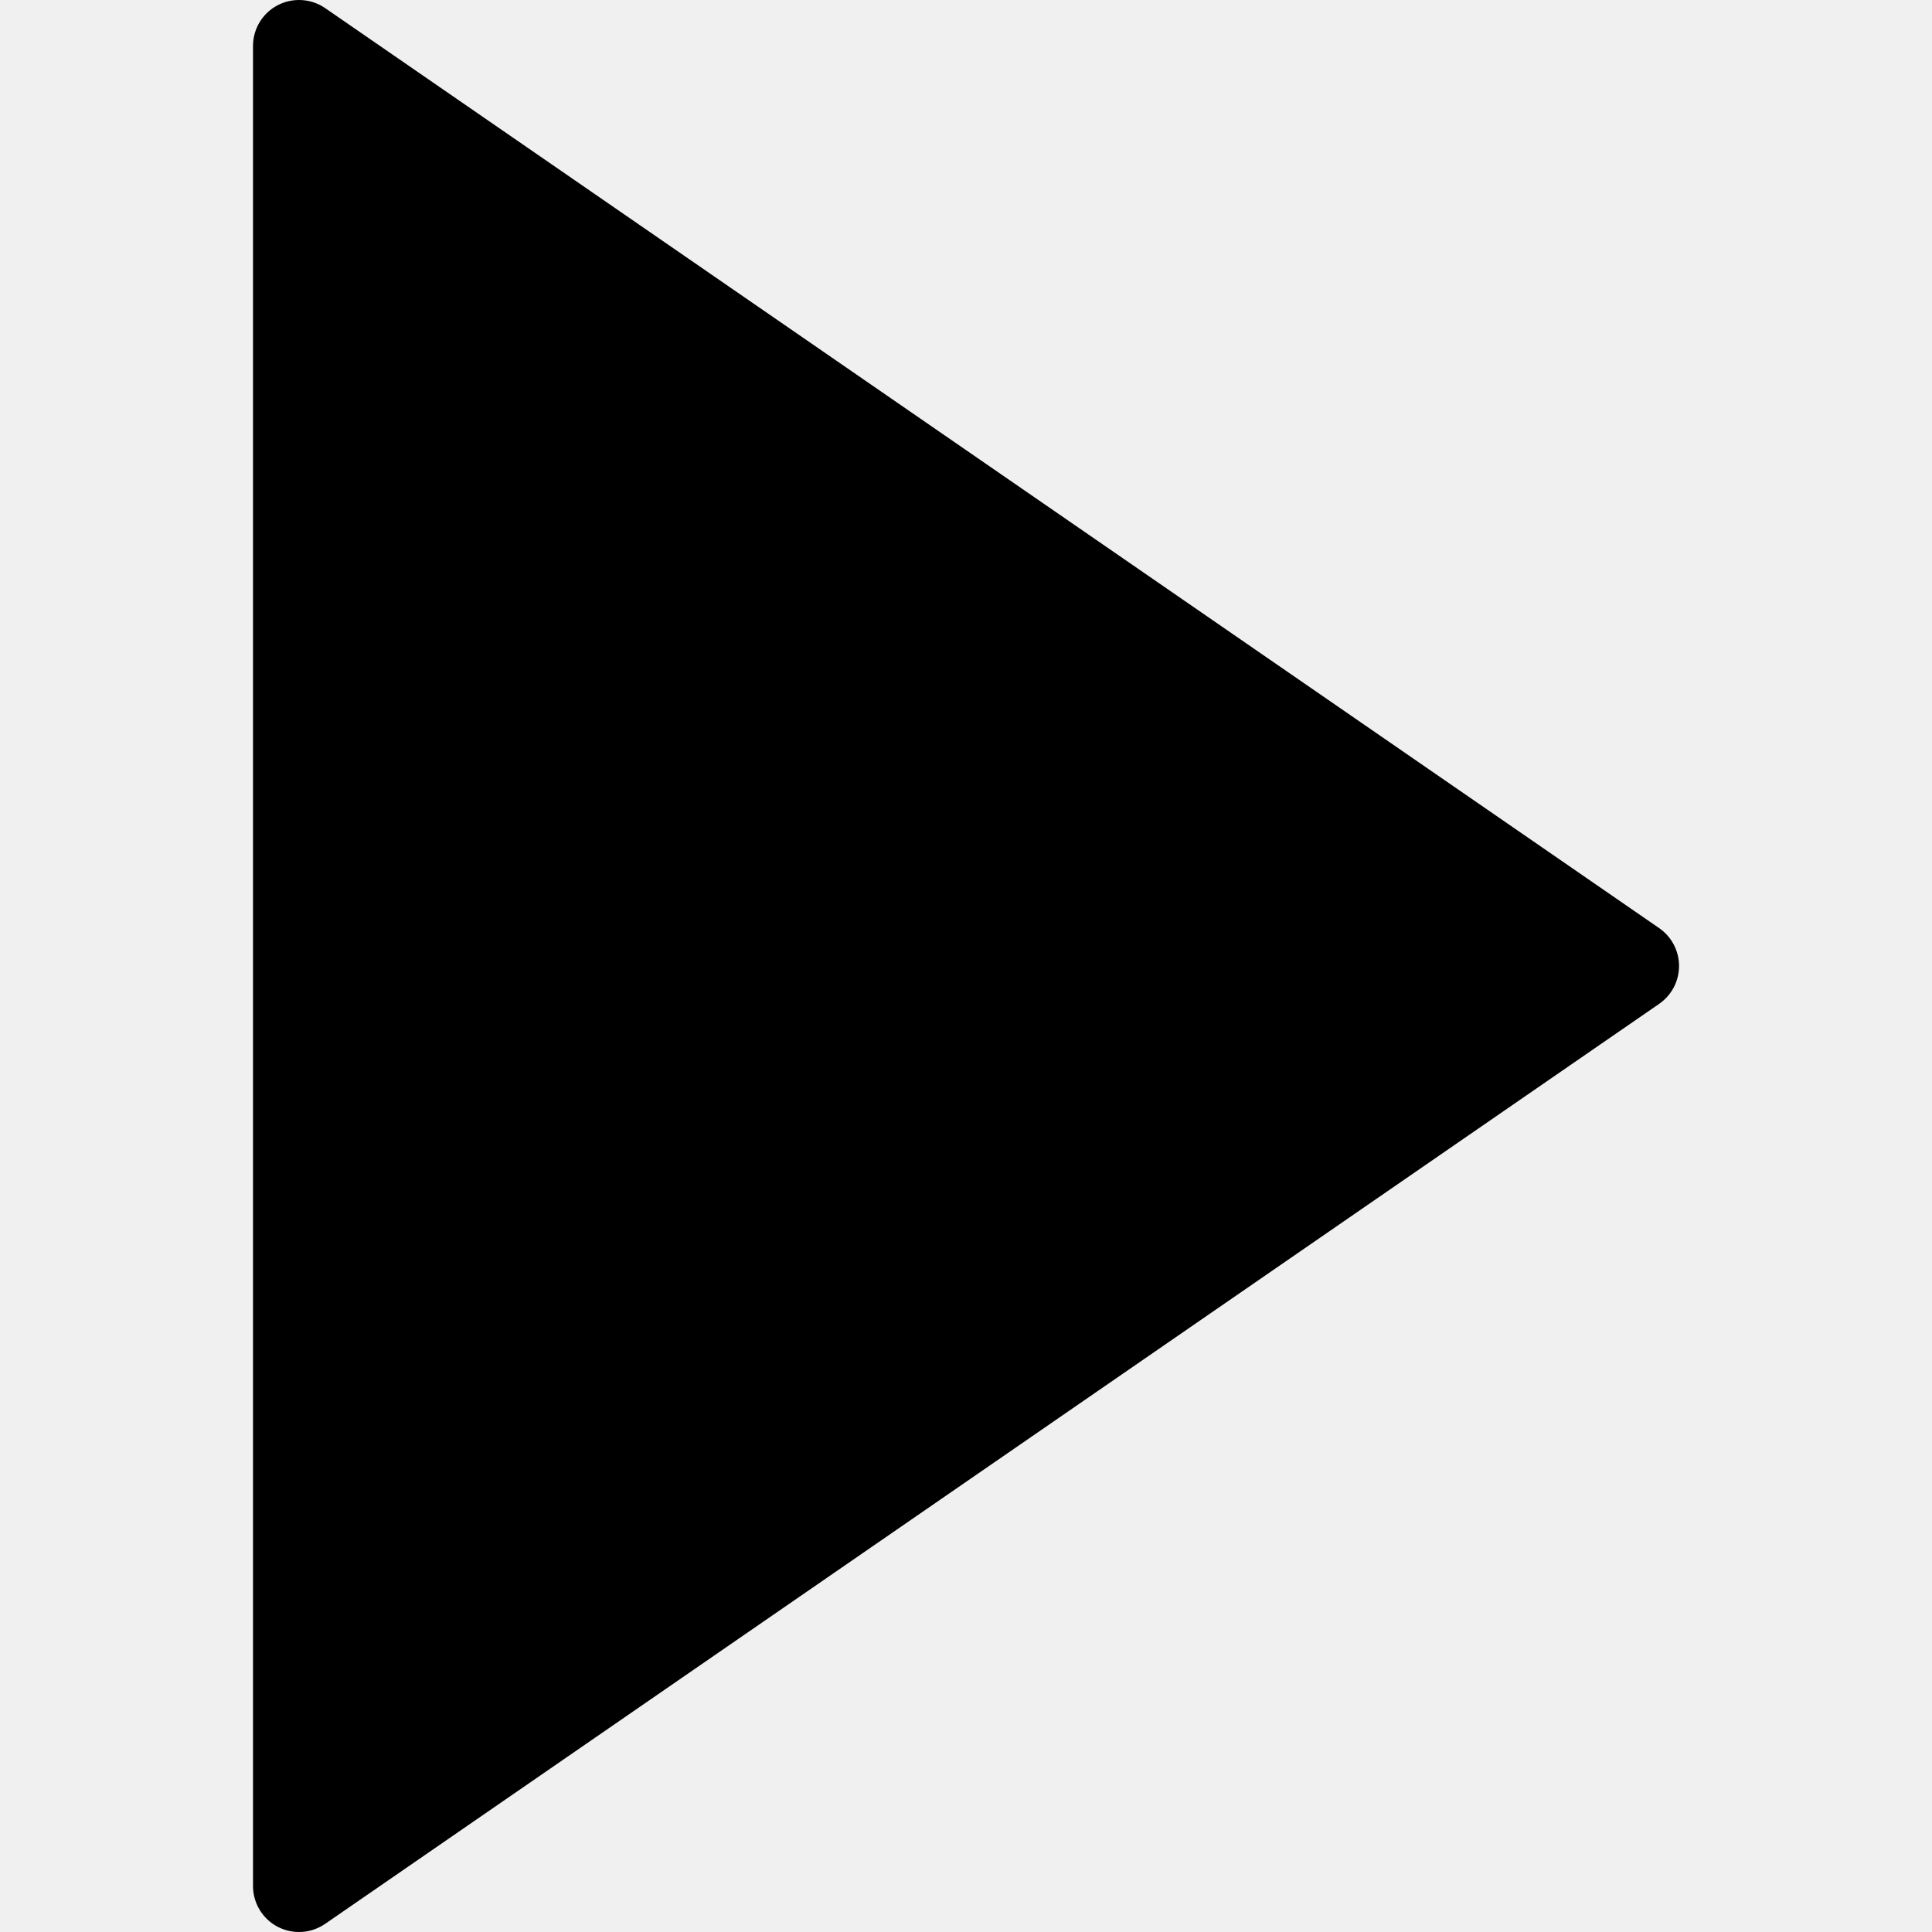
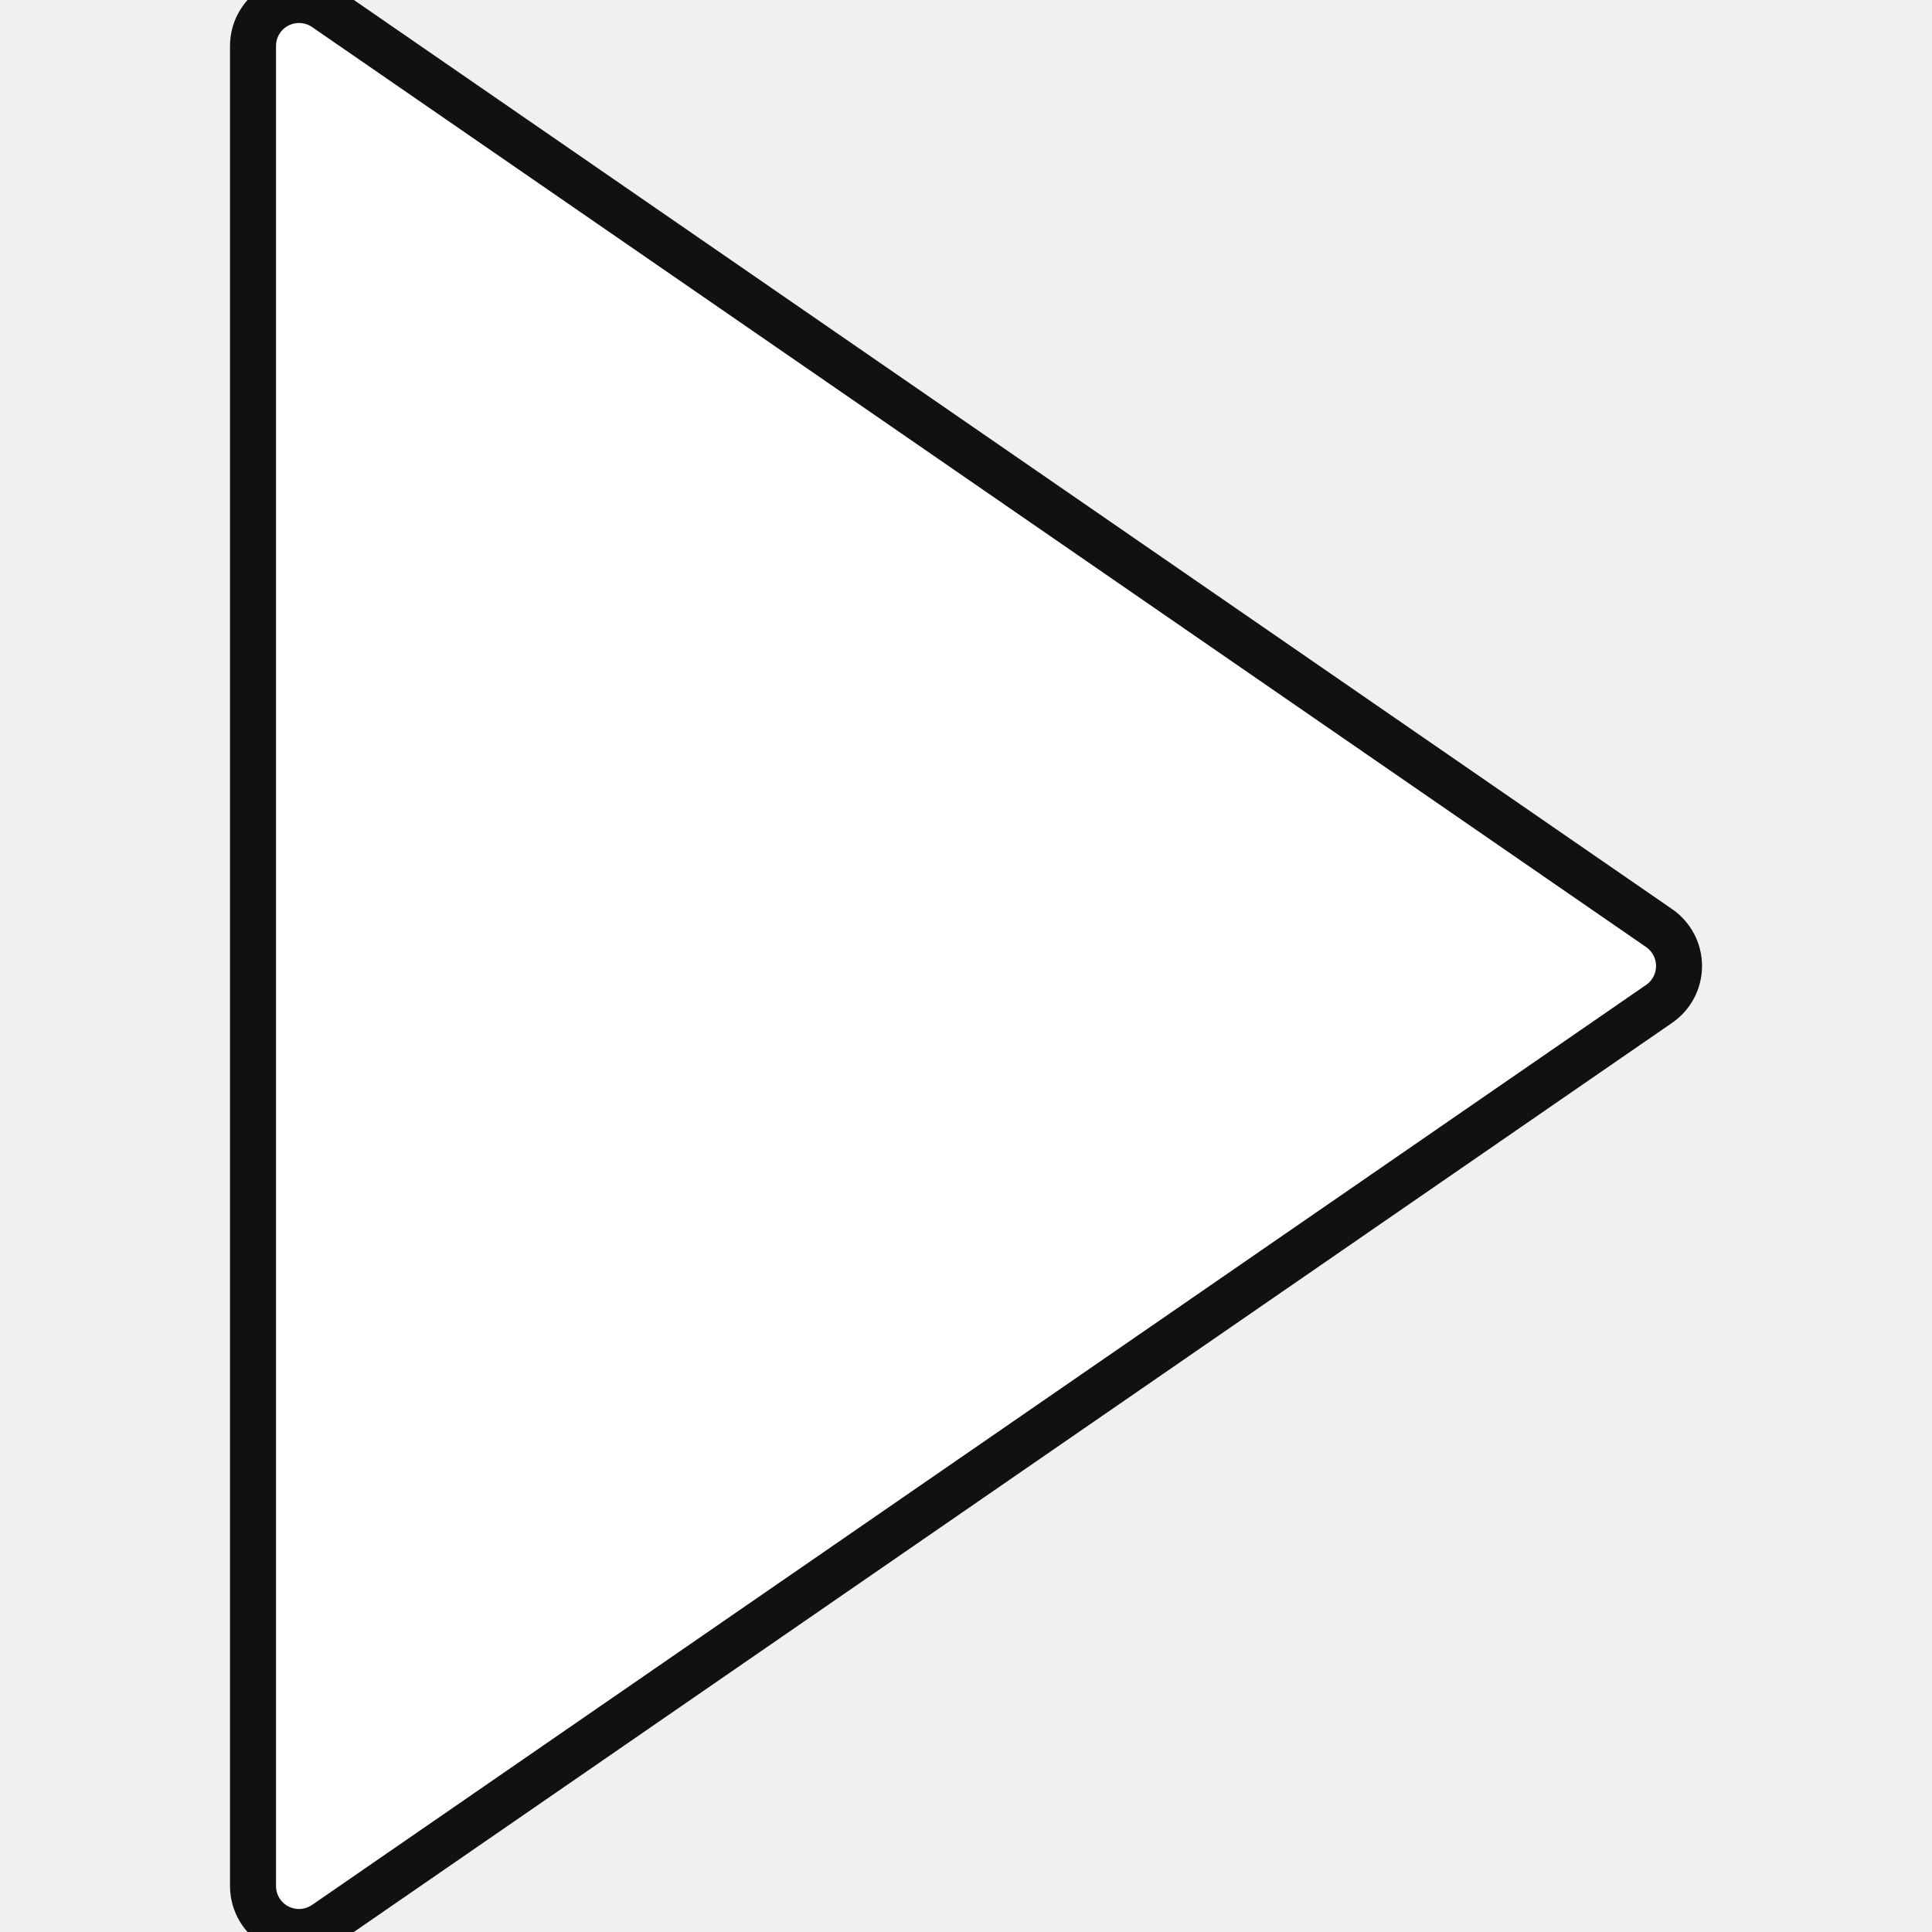
<svg xmlns="http://www.w3.org/2000/svg" version="1.1" id="Capa_1" x="0px" y="0px" viewBox="0 0 41.999 41.999" style="enable-background:new 0 0 41.999 41.999;" xml:space="preserve">
-   <path d="M36.068,20.176l-29-20C6.761-0.035,6.363-0.057,6.035,0.114C5.706,0.287,5.5,0.627,5.5,0.999v40  c0,0.372,0.206,0.713,0.535,0.886c0.146,0.076,0.306,0.114,0.465,0.114c0.199,0,0.397-0.06,0.568-0.177l29-20  c0.271-0.187,0.432-0.494,0.432-0.823S36.338,20.363,36.068,20.176z" />
+   <path fill="#FFF" stroke="#111" stroke-linecap="round" d="M36.068,20.176l-29-20C6.761-0.035,6.363-0.057,6.035,0.114C5.706,0.287,5.5,0.627,5.5,0.999v40  c0,0.372,0.206,0.713,0.535,0.886c0.146,0.076,0.306,0.114,0.465,0.114c0.199,0,0.397-0.06,0.568-0.177l29-20  c0.271-0.187,0.432-0.494,0.432-0.823S36.338,20.363,36.068,20.176z" />
  <g>
</g>
  <g>
</g>
  <g>
</g>
  <g>
</g>
  <g>
</g>
  <g>
</g>
  <g>
</g>
  <g>
</g>
  <g>
</g>
  <g>
</g>
  <g>
</g>
  <g>
</g>
  <g>
</g>
  <g>
</g>
  <g>
</g>
</svg>
